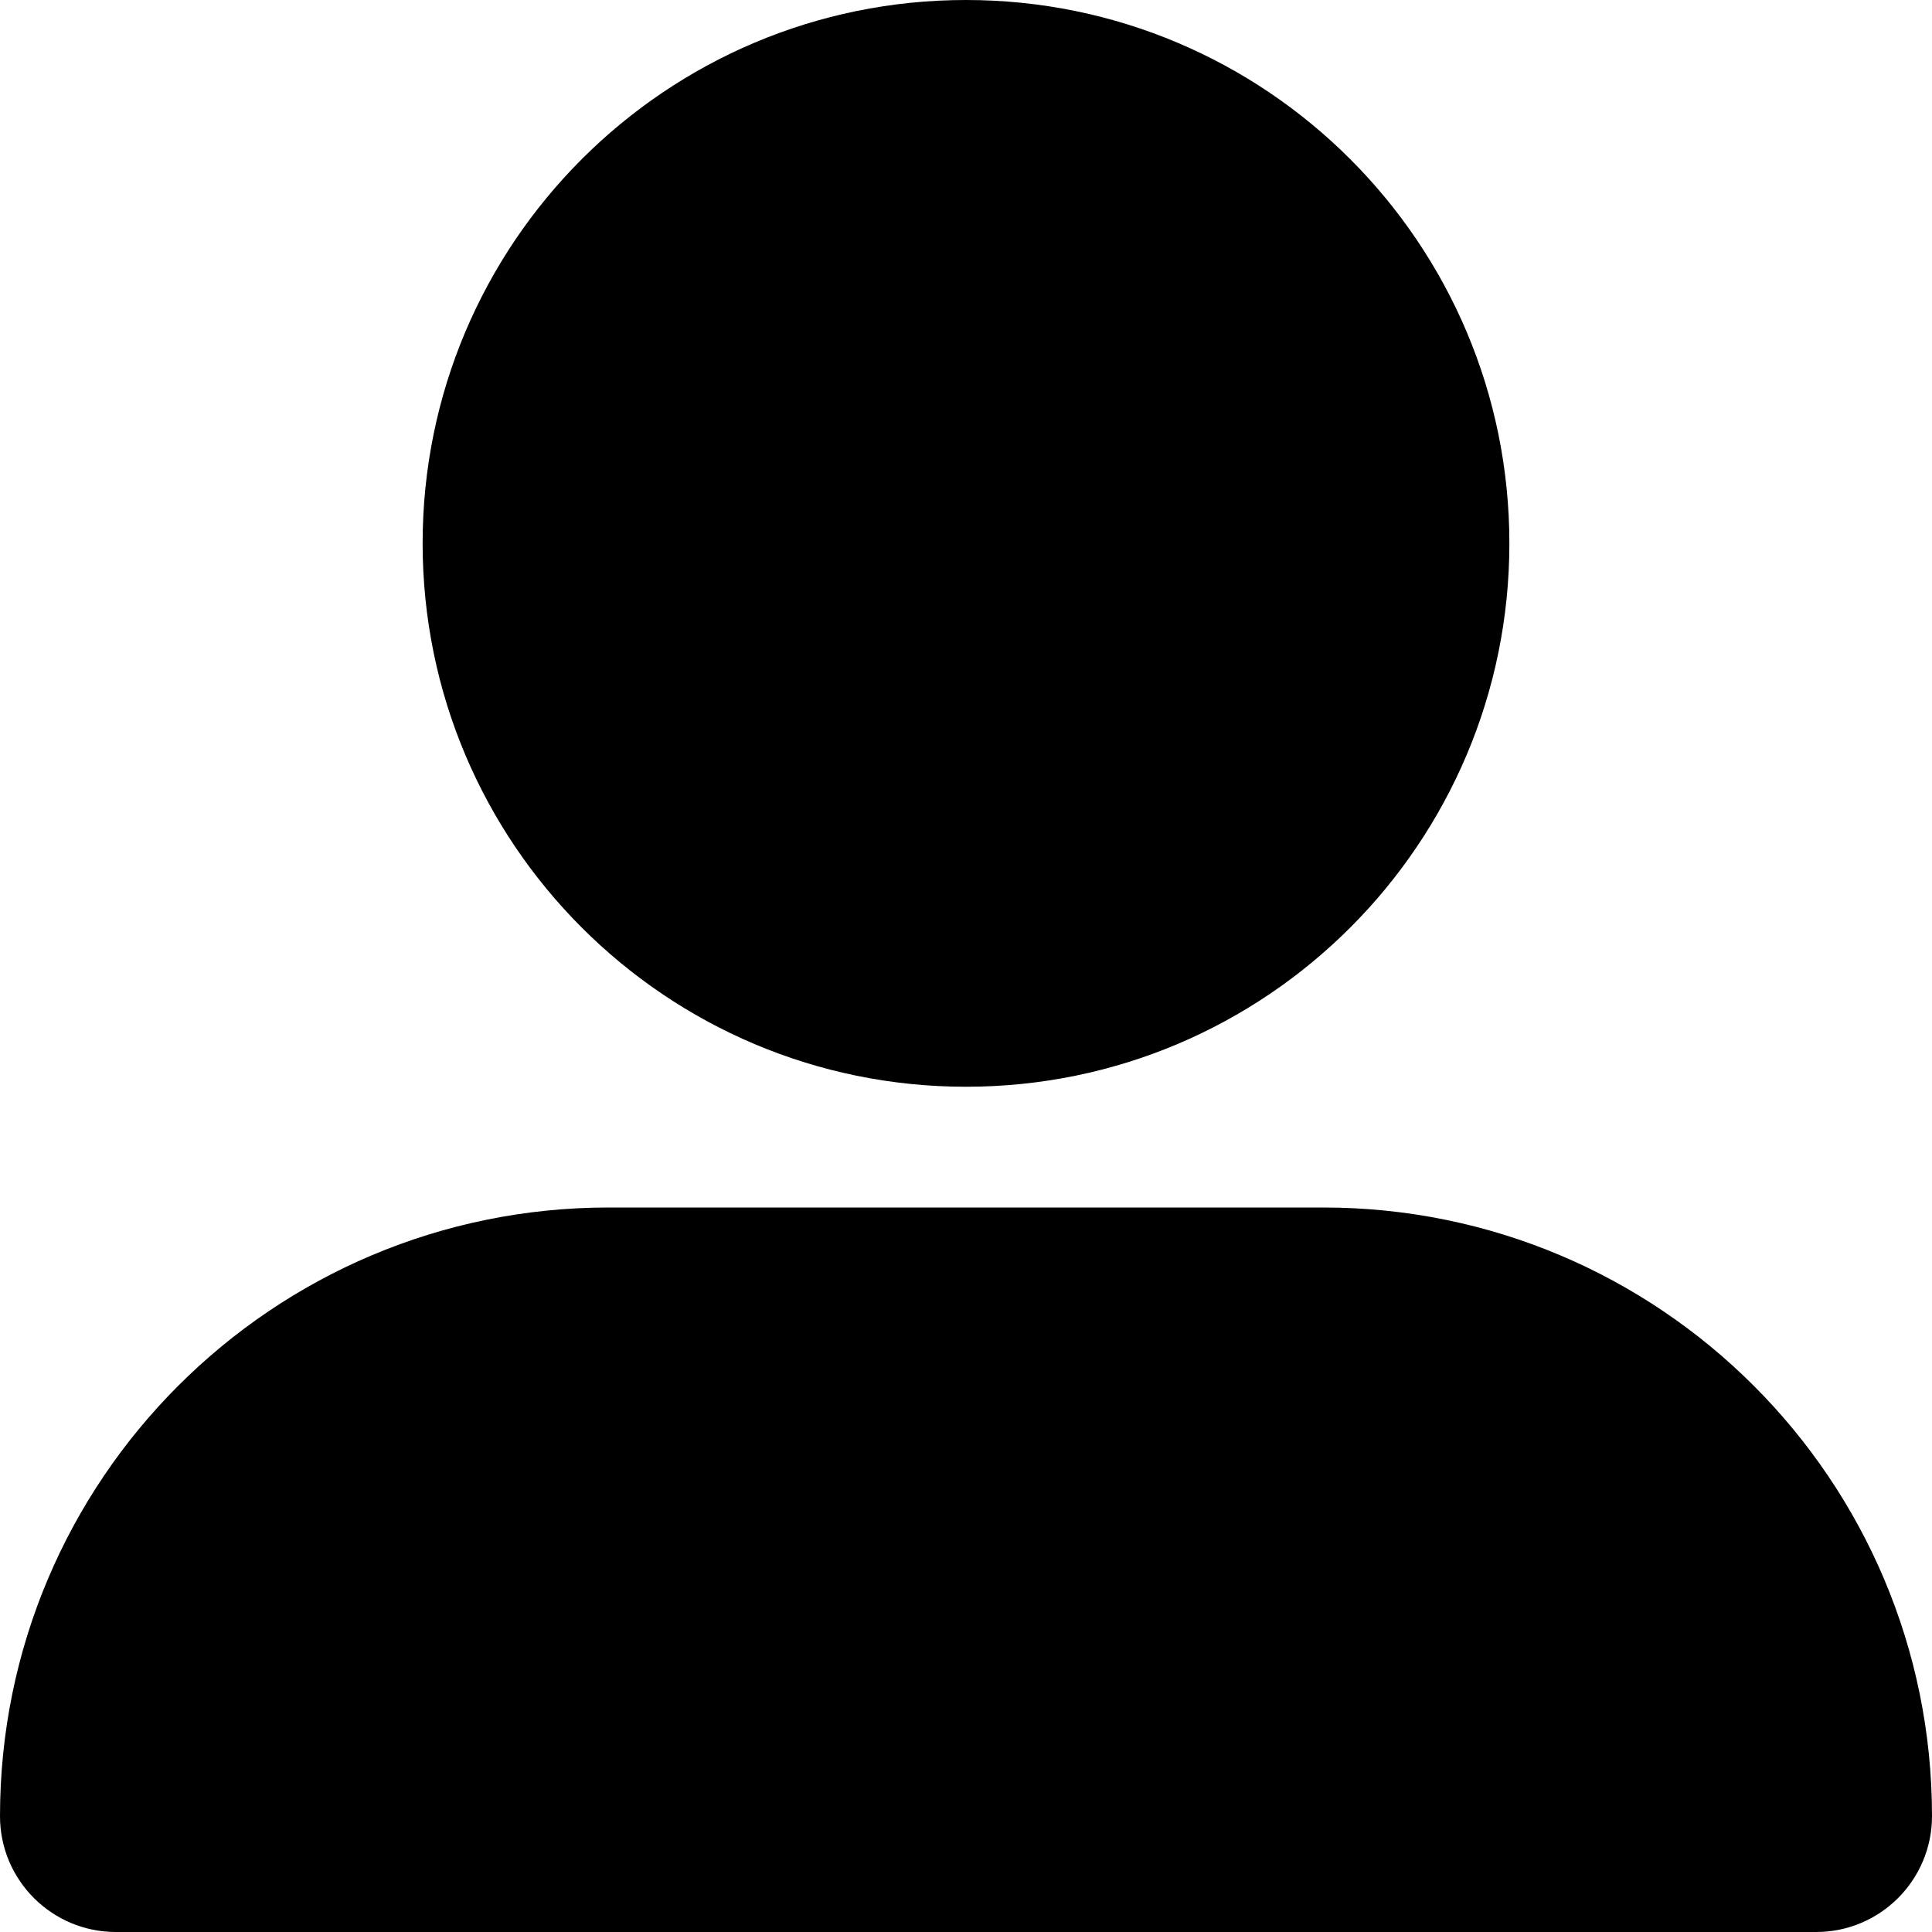
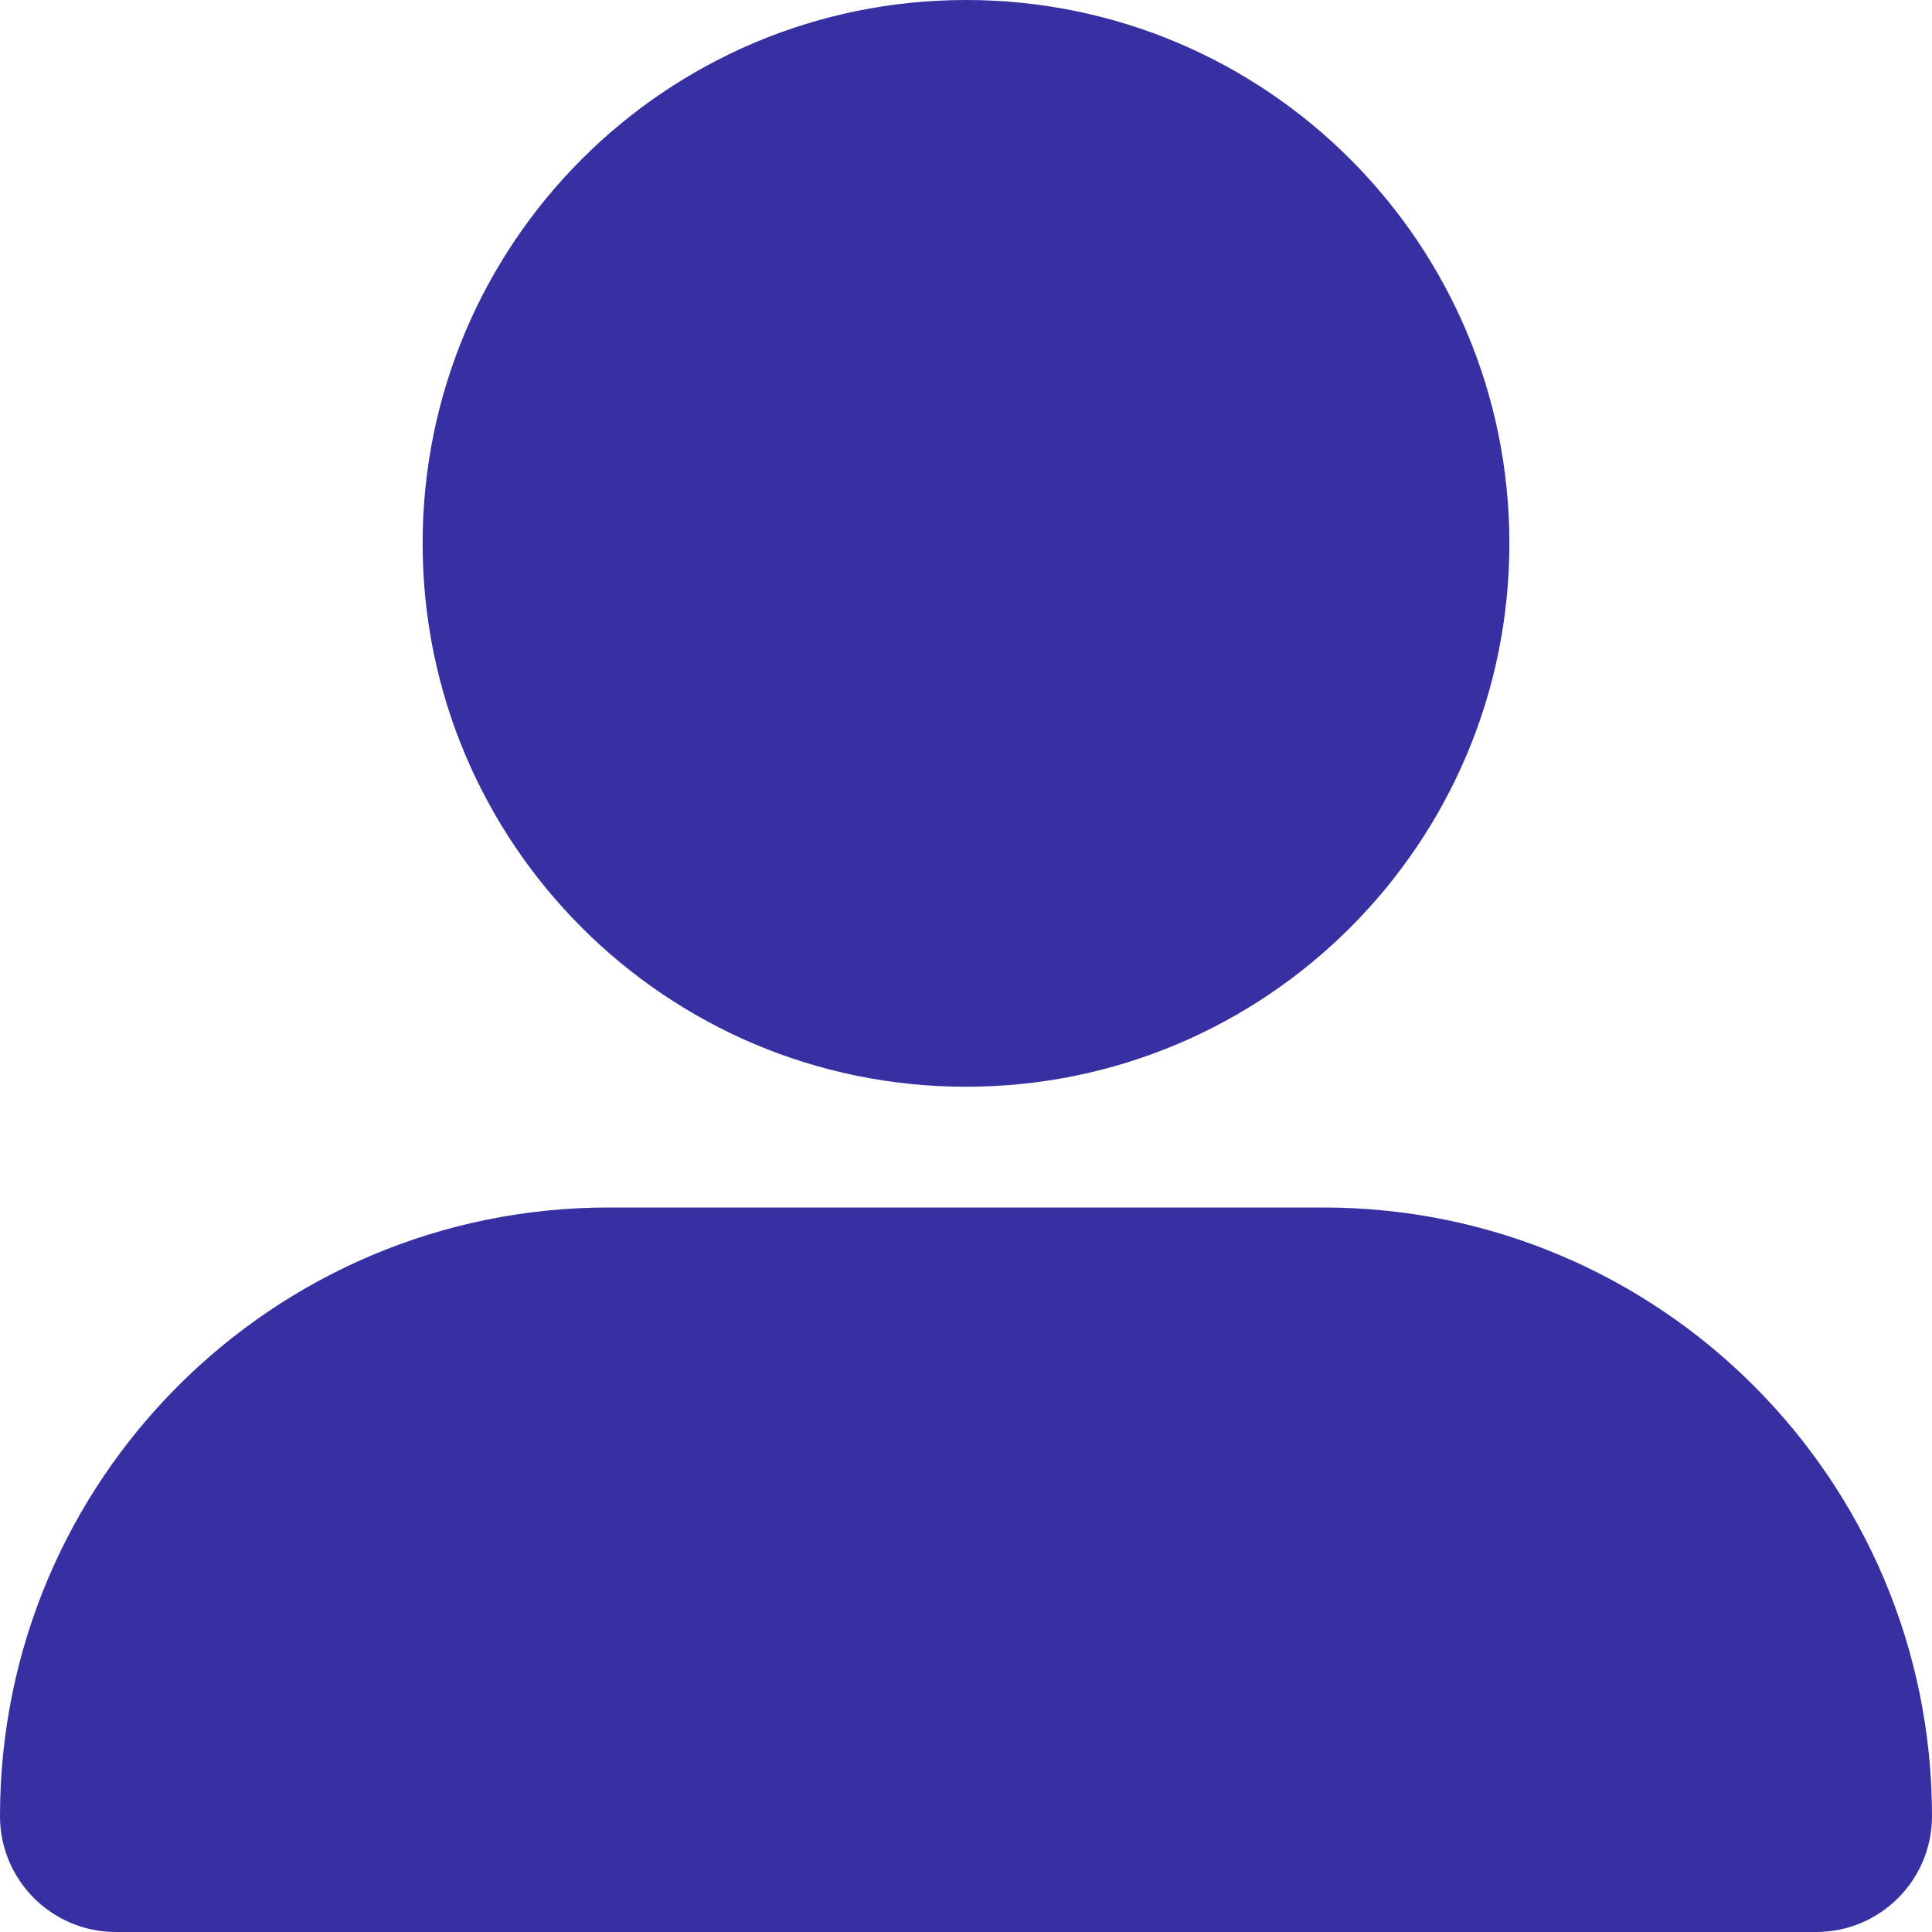
<svg xmlns="http://www.w3.org/2000/svg" viewBox="0 0 512 512">
-   <path d="M256 288A144 144 0 1 0 256 0a144 144 0 1 0 0 288zm-94.7 32C72.2 320 0 392.2 0 481.3c0 17 13.8 30.7 30.7 30.7H481.3c17 0 30.7-13.8 30.7-30.7C512 392.2 439.8 320 350.7 320H161.3z" />
+   <path fill="#3730a3" d="M256 288A144 144 0 1 0 256 0a144 144 0 1 0 0 288zm-94.7 32C72.2 320 0 392.2 0 481.3c0 17 13.8 30.7 30.7 30.7H481.3c17 0 30.7-13.8 30.7-30.7C512 392.2 439.8 320 350.7 320H161.3z" />
</svg>
